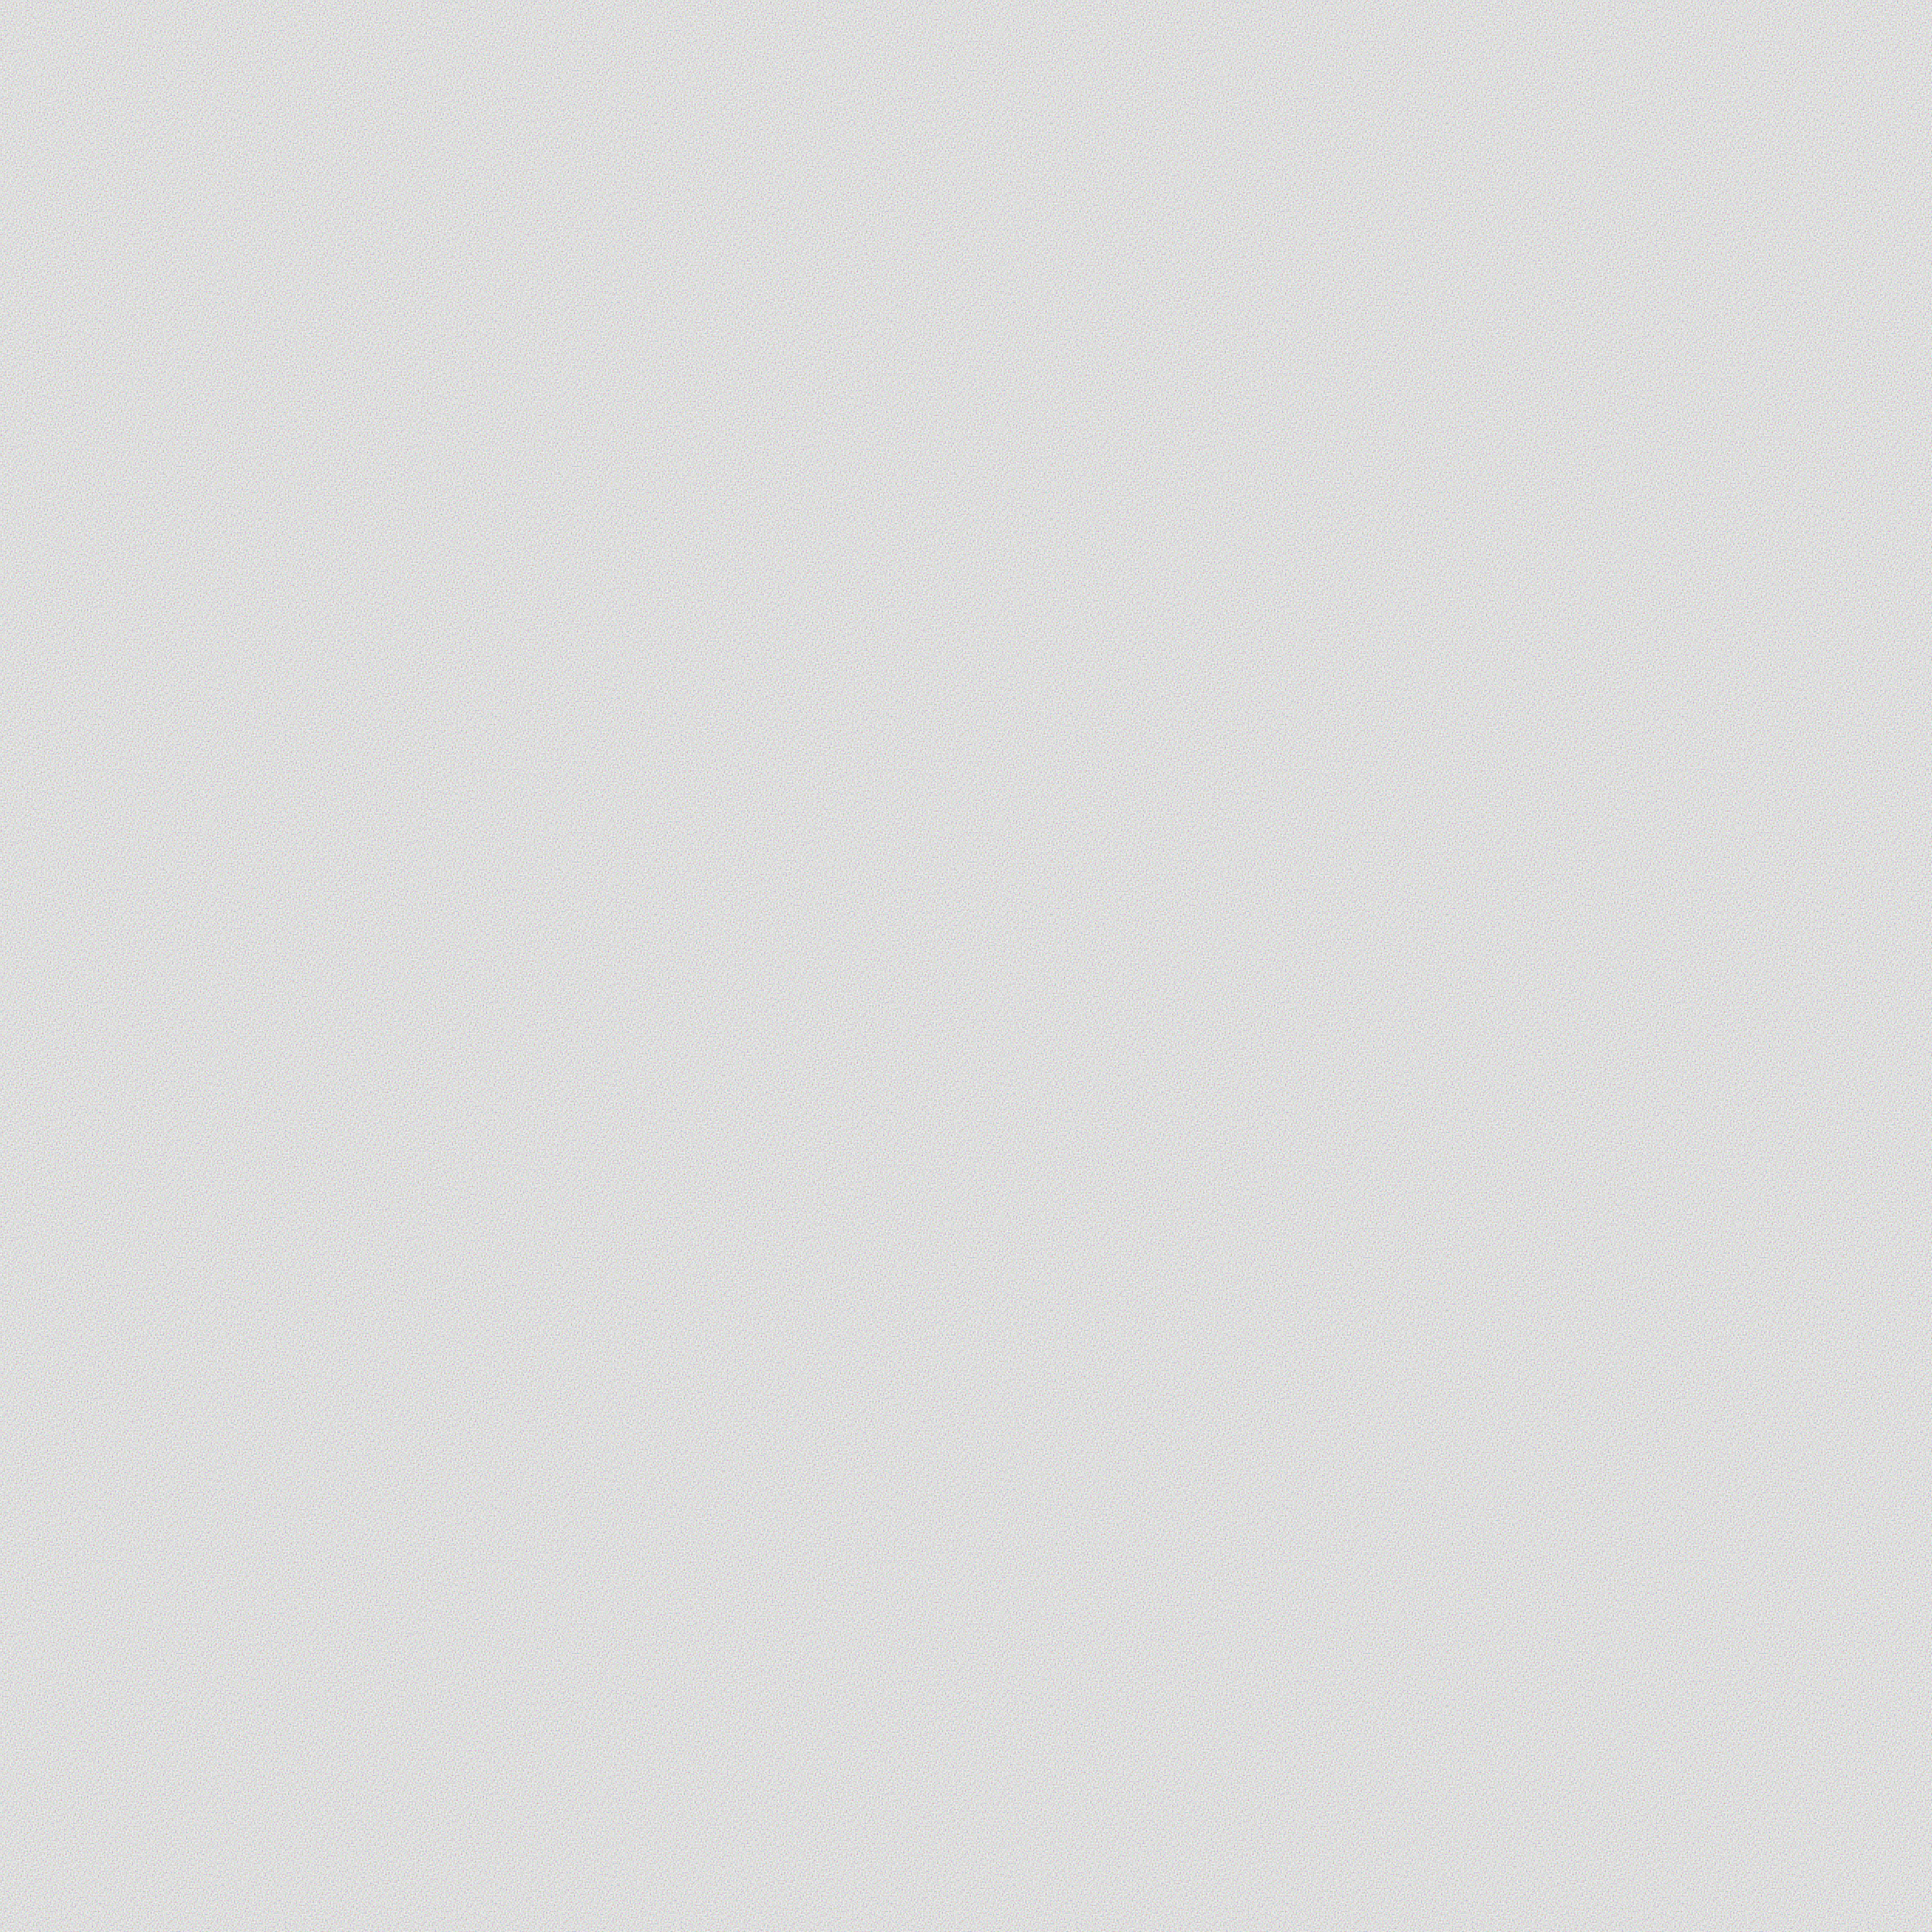
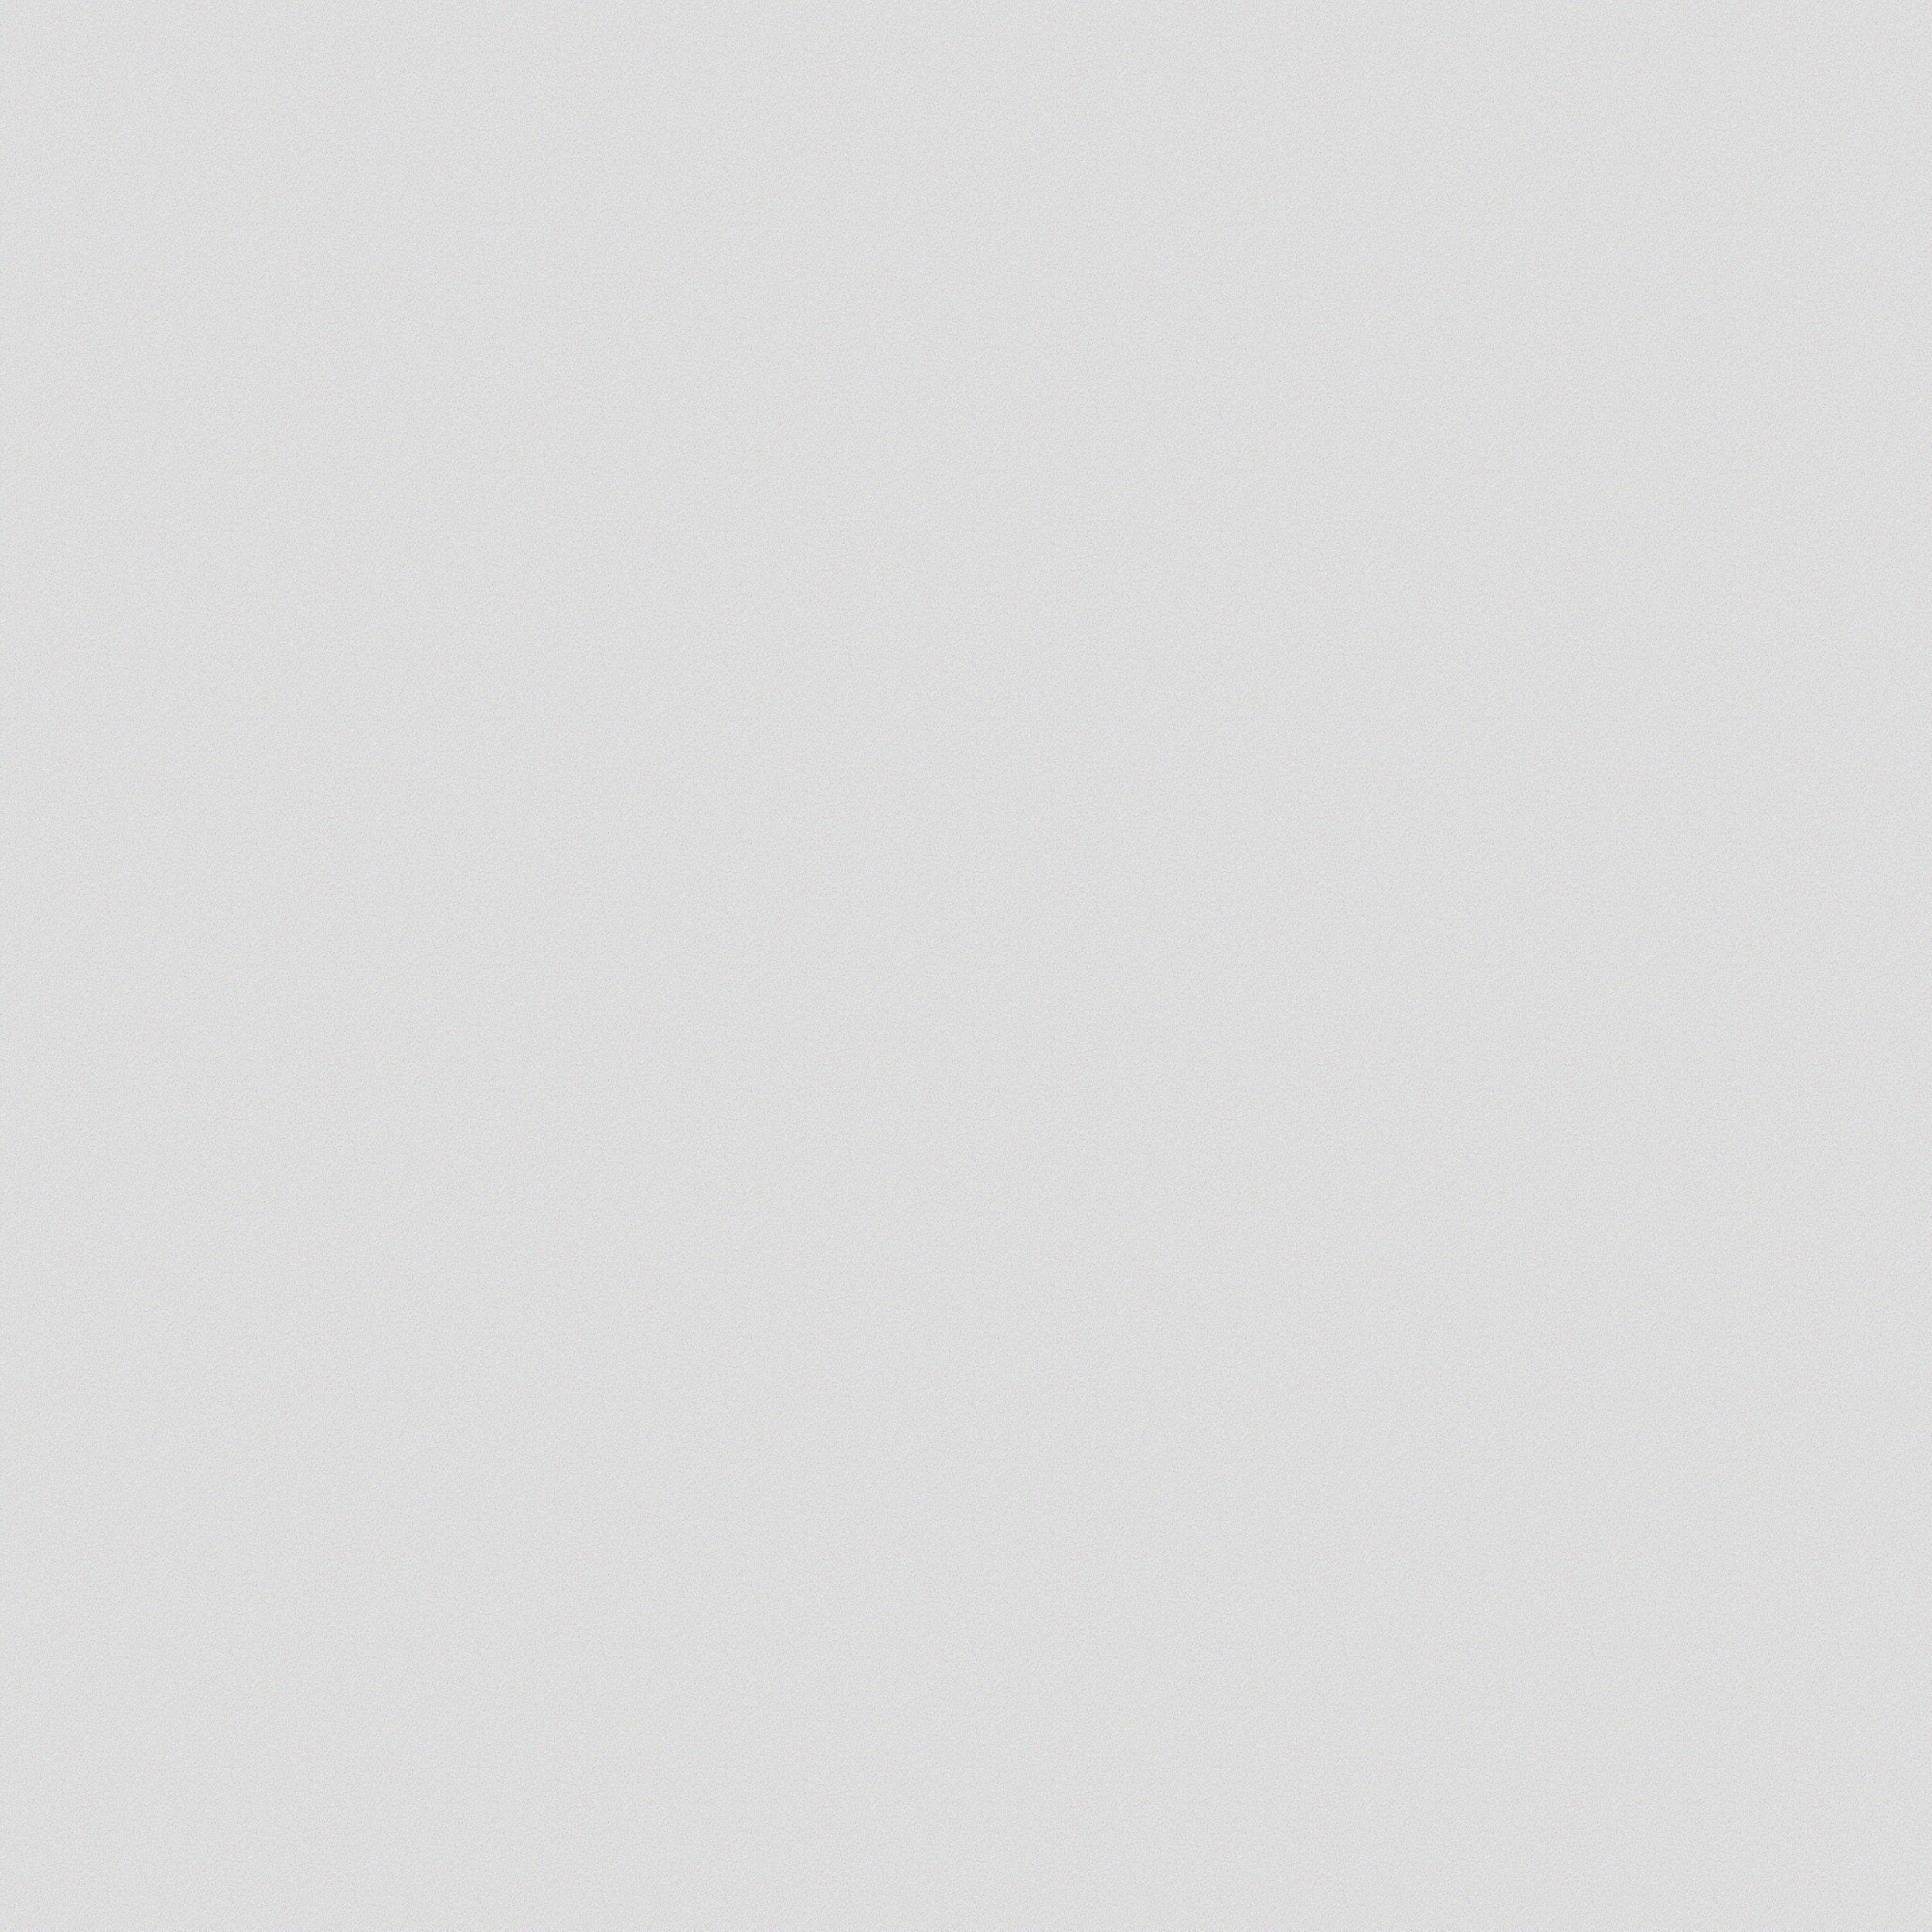
<svg xmlns="http://www.w3.org/2000/svg" viewBox="0 0 250 250">
  <filter id="noiseFilter">
-     <feTurbulence type="fractalNoise" baseFrequency="5" numOctaves="5" stitchTiles="stitch" />
+     <feTurbulence type="fractalNoise" baseFrequency="8" numOctaves="25" stitchTiles="stitch" />
  </filter>
  <rect width="100%" height="100%" filter="url('#noiseFilter')" />
</svg>
